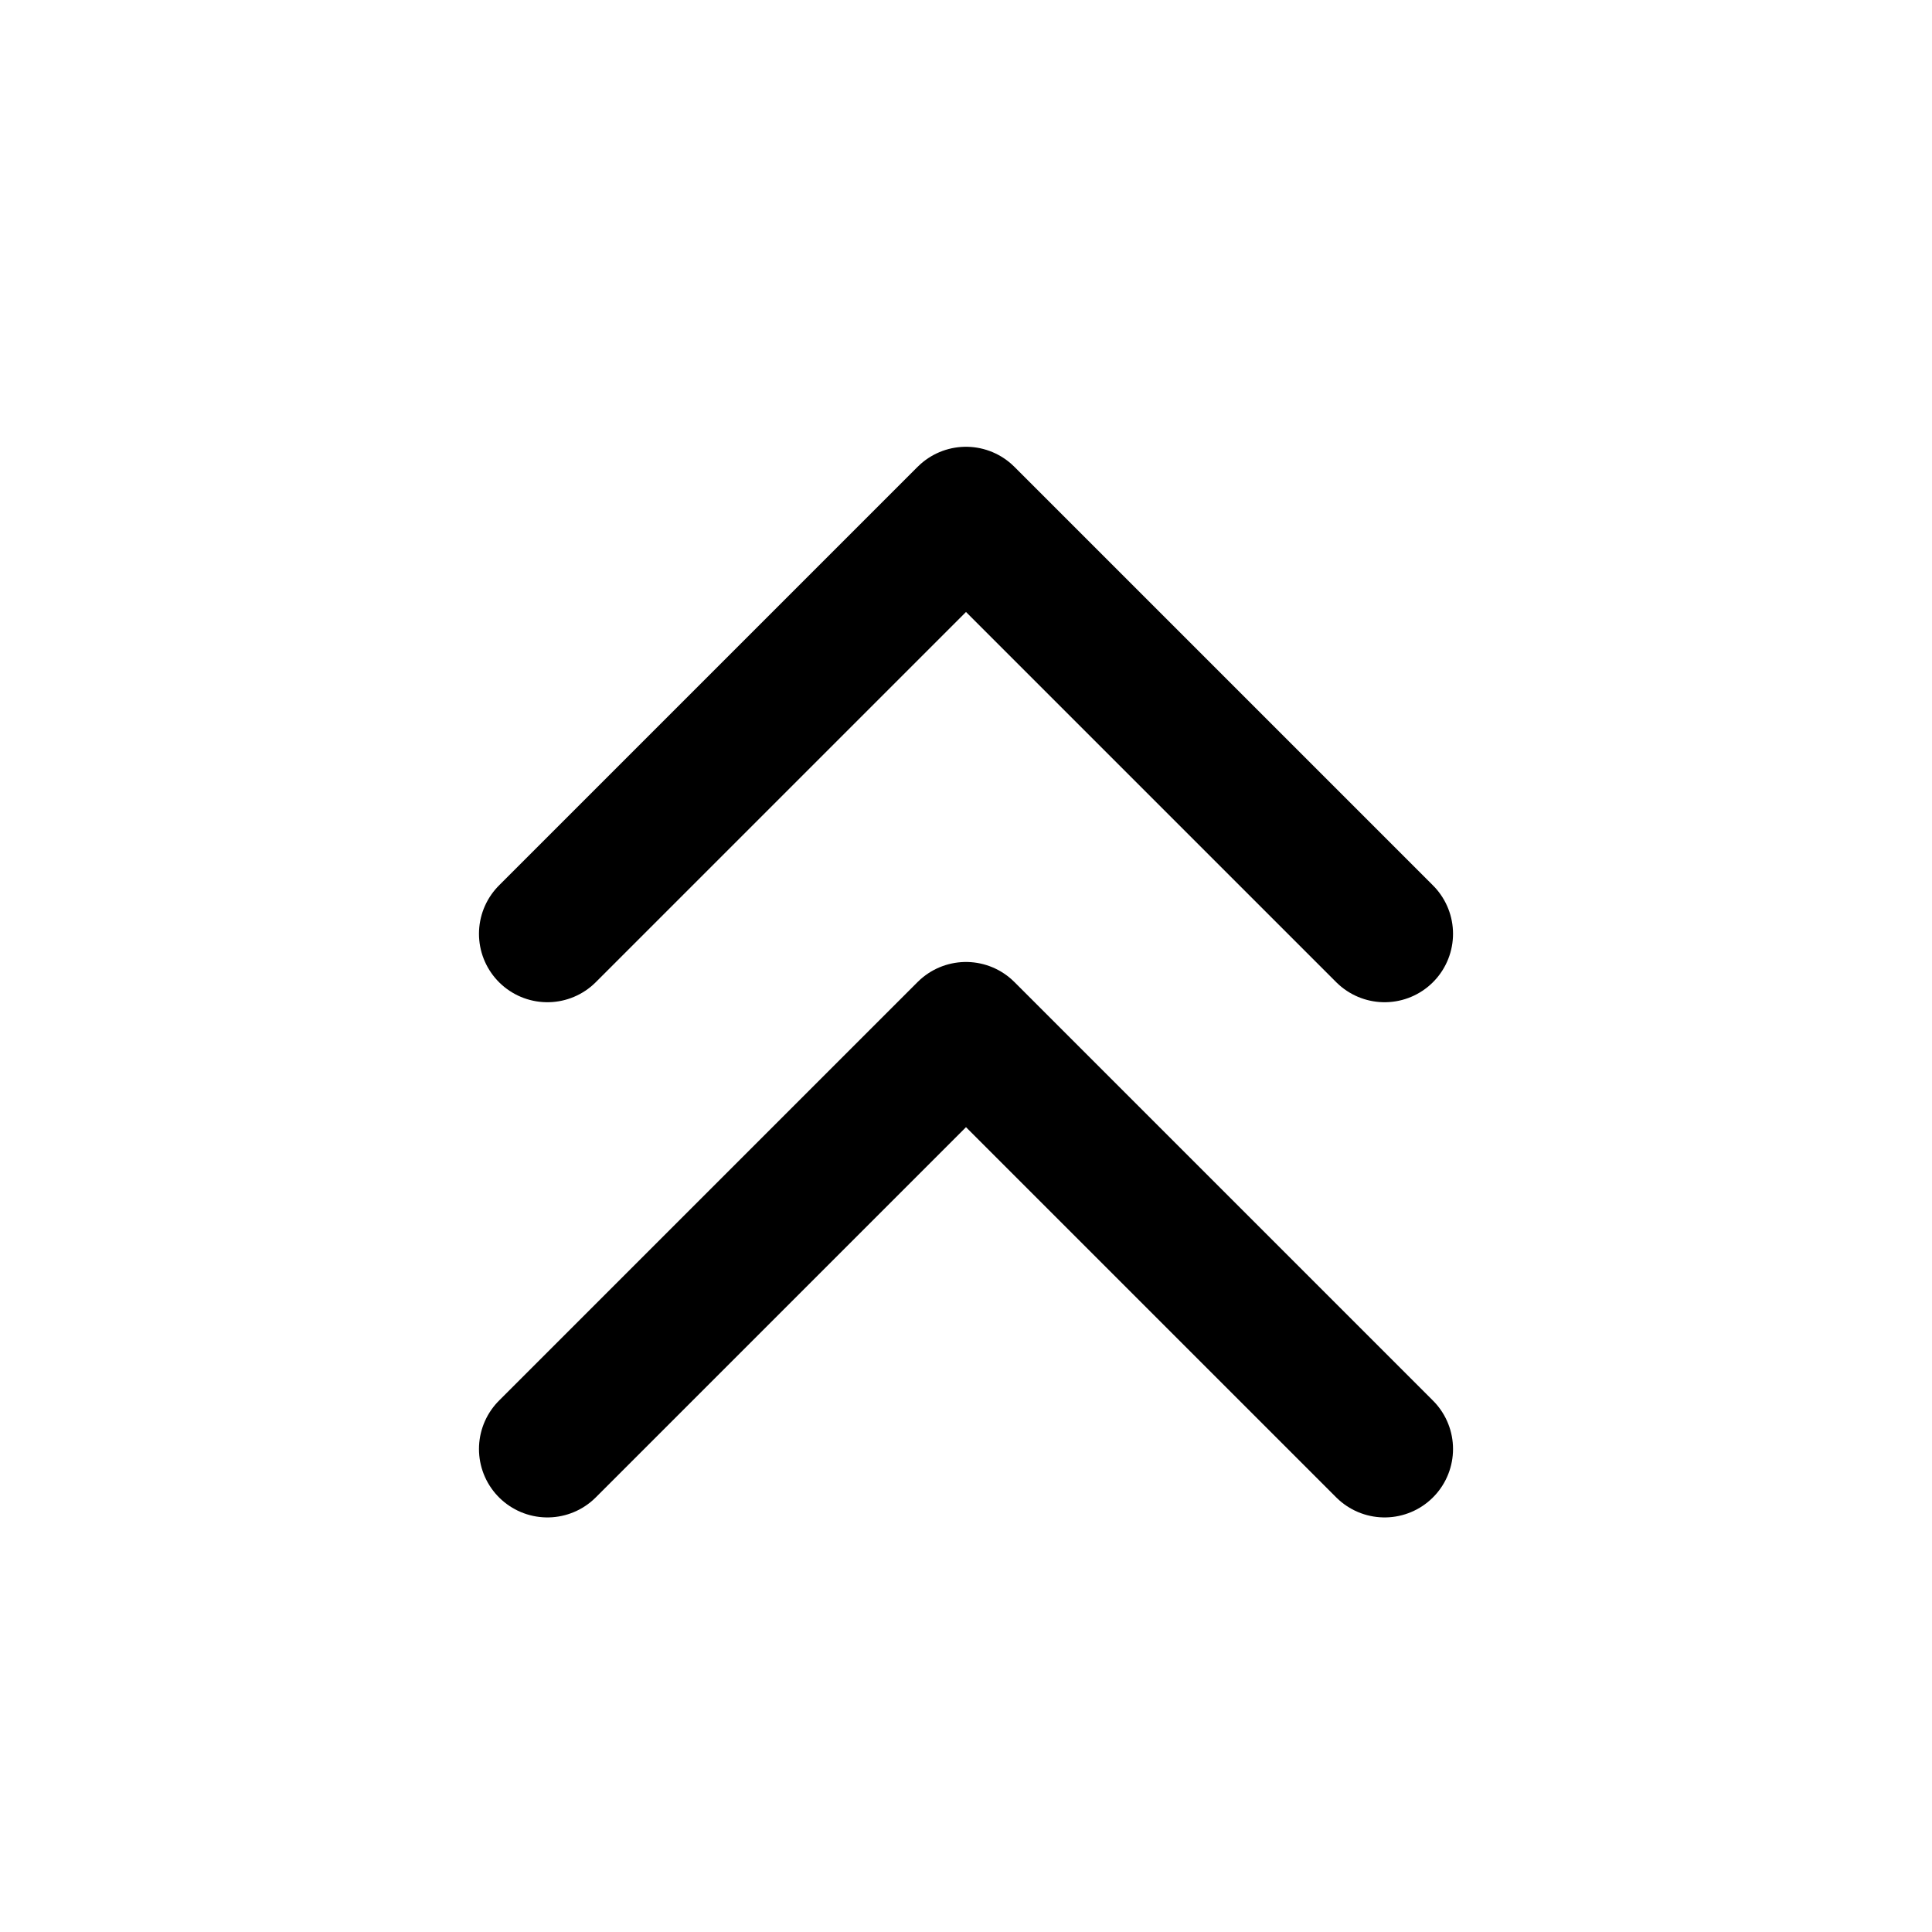
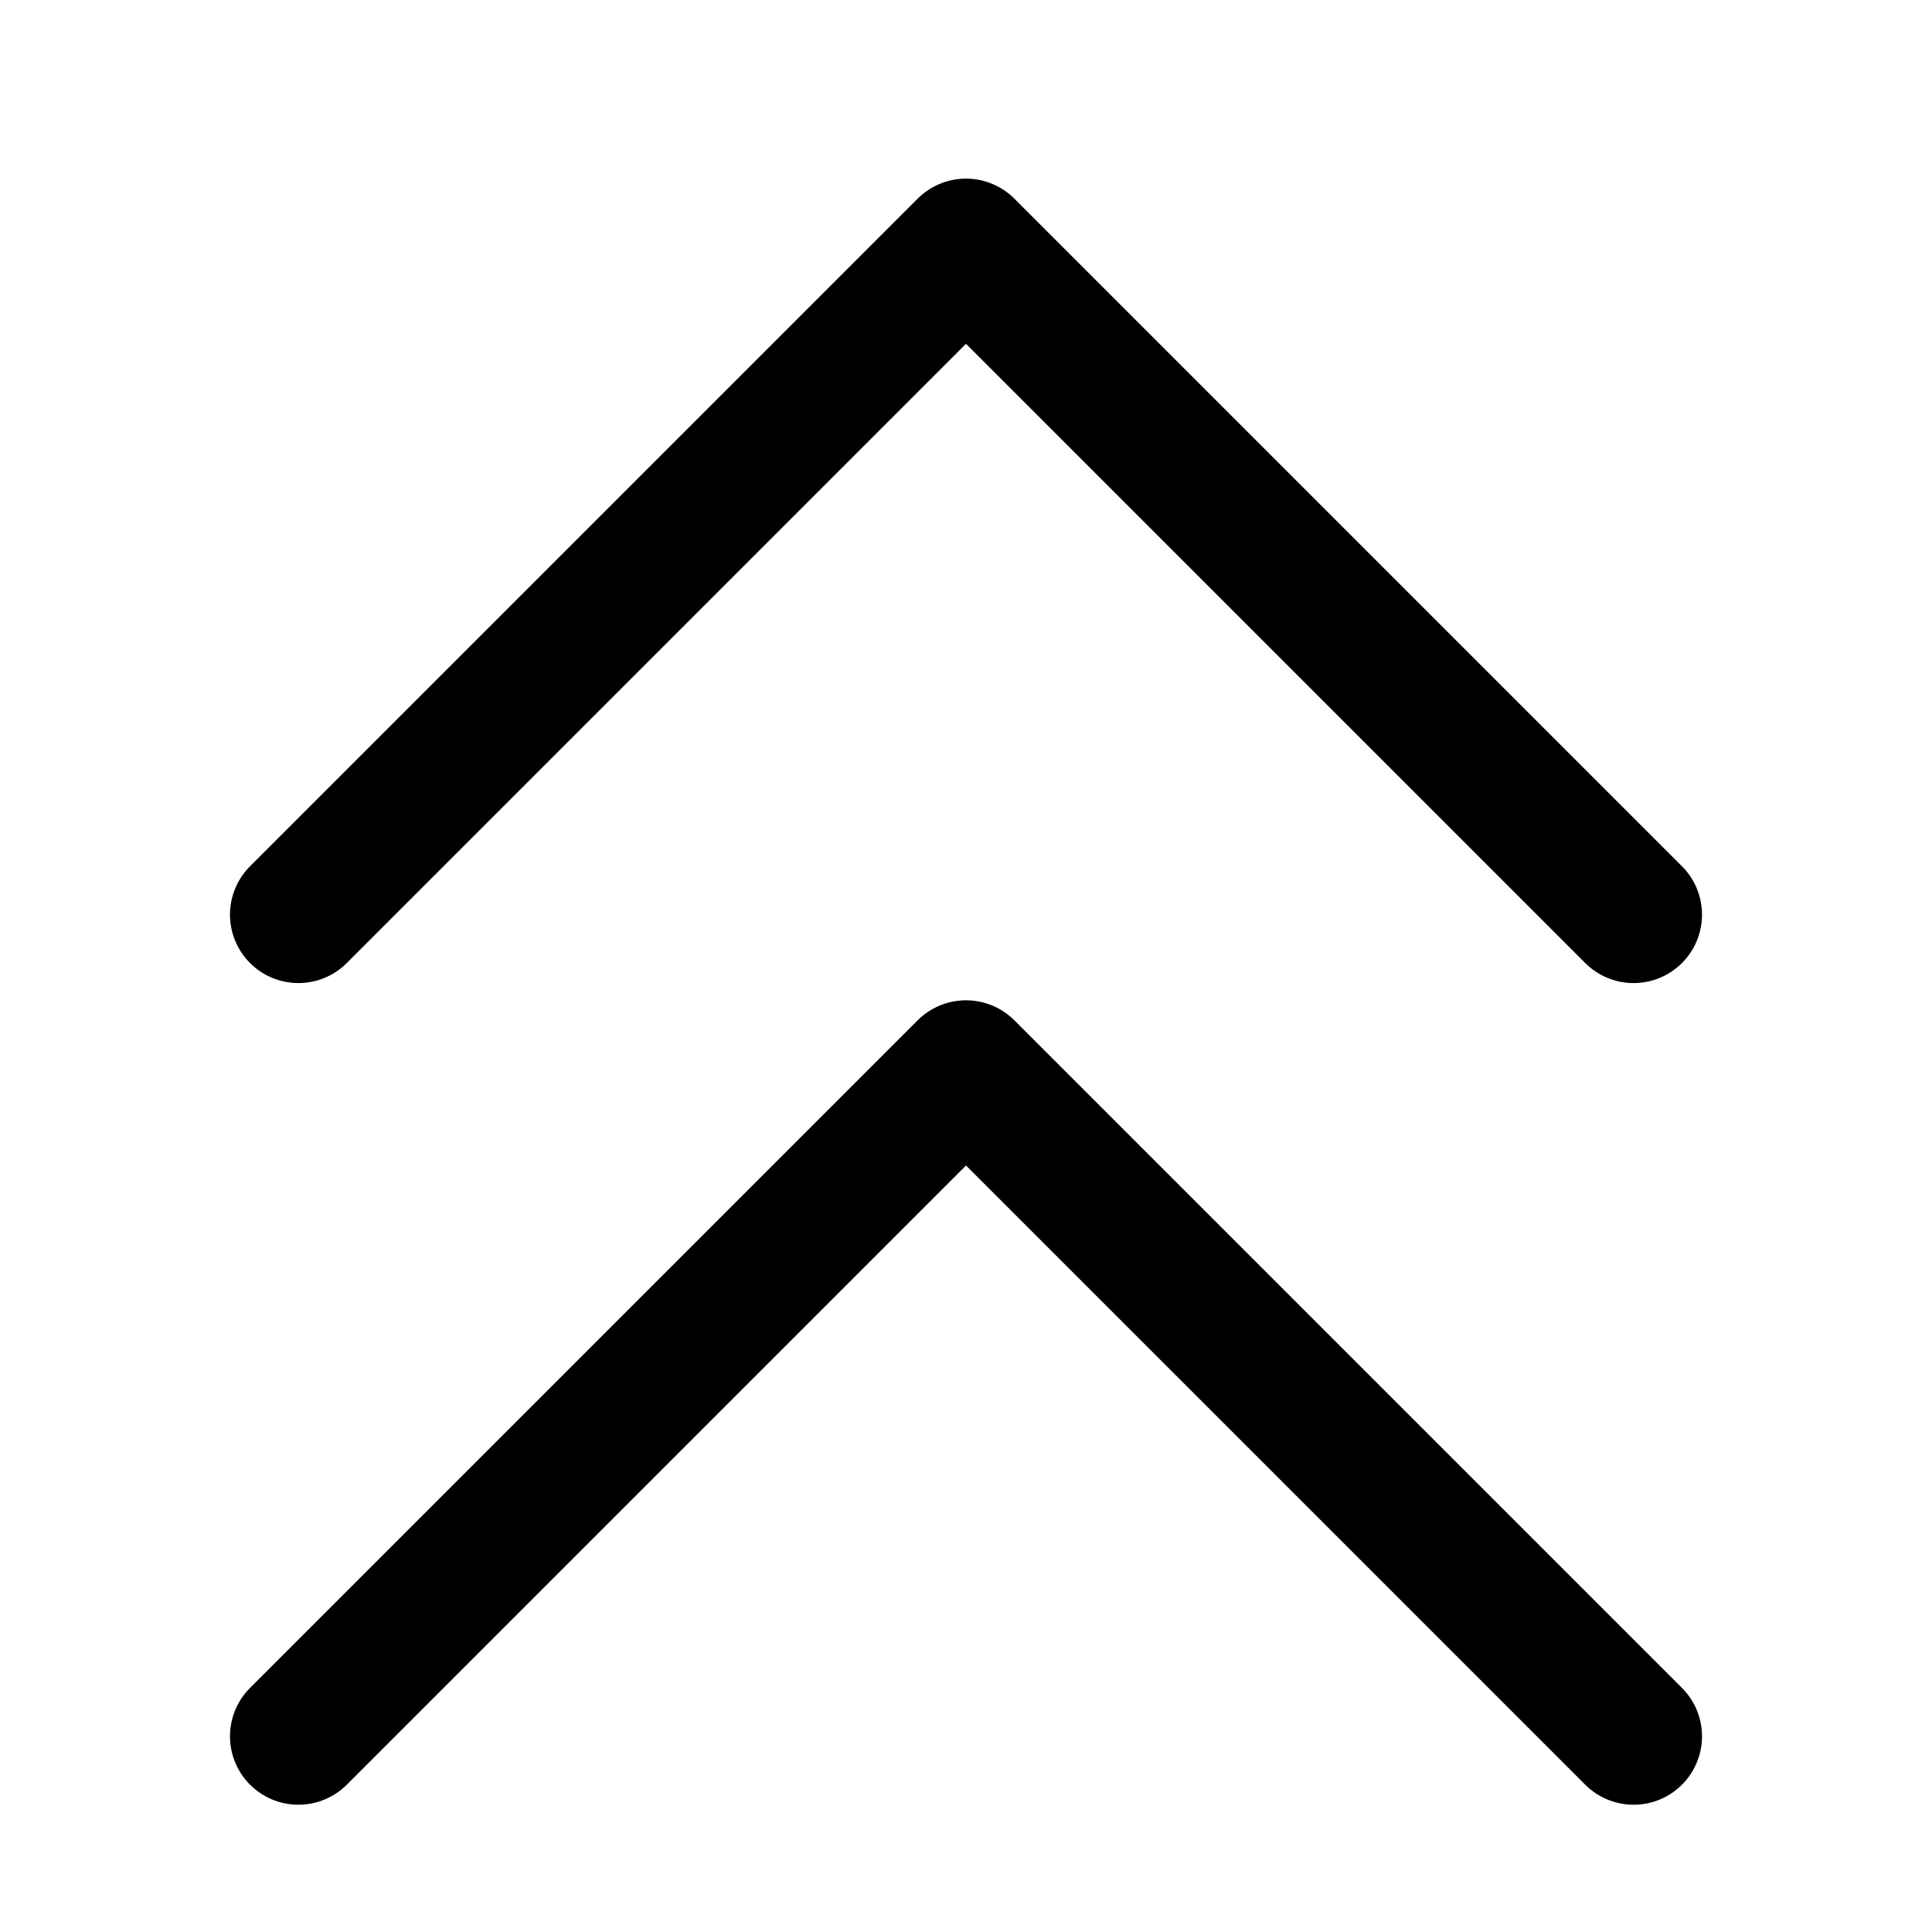
<svg xmlns="http://www.w3.org/2000/svg" width="24" height="24" viewBox="0 0 24 24">
  <g fill="none" stroke="#000000" stroke-width="1.7" stroke-linecap="round" stroke-linejoin="round">
-     <path d="M6.8 11.6L12 6.4 17.2 11.6" />
-     <path d="M6.8 18L12 12.8 17.2 18" />
+     <path d="M 3.707 11.362 L 12 3.069 20.293 11.362" />
+     <path d="M 3.707 21.569 L 12 13.276 20.293 21.569" />
  </g>
</svg>
